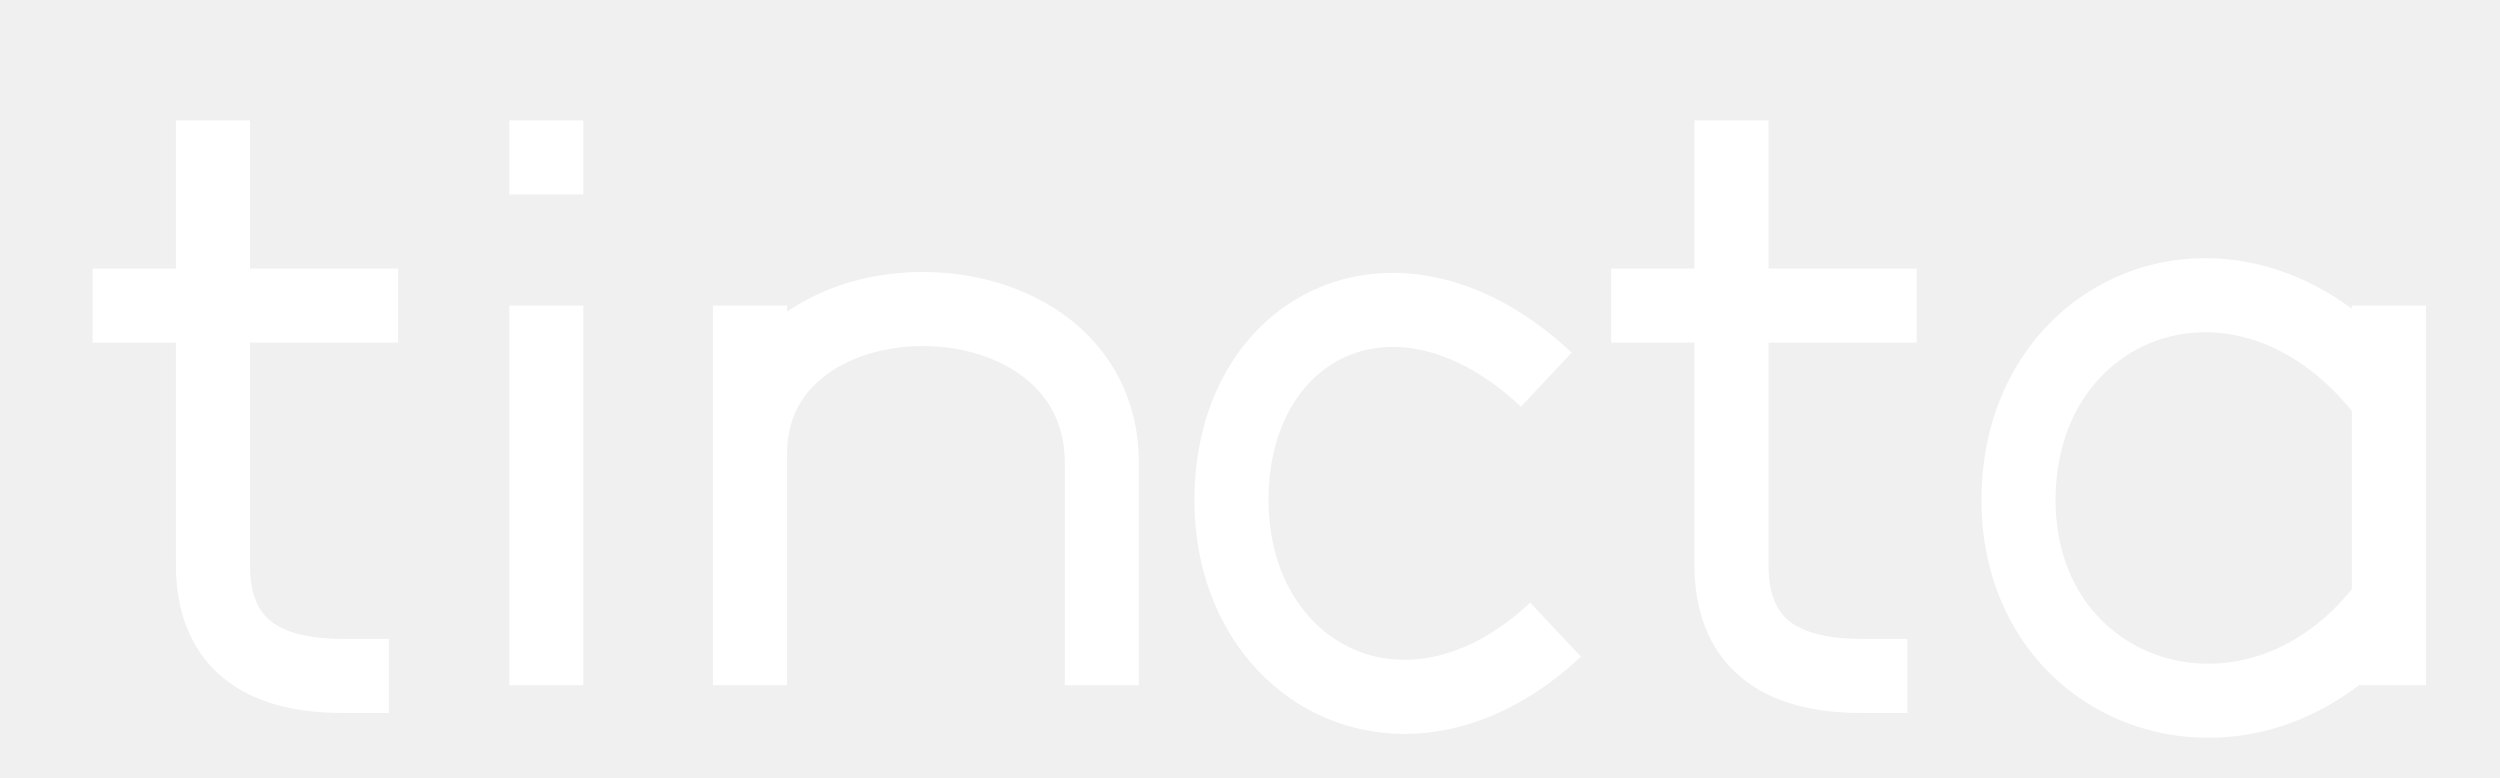
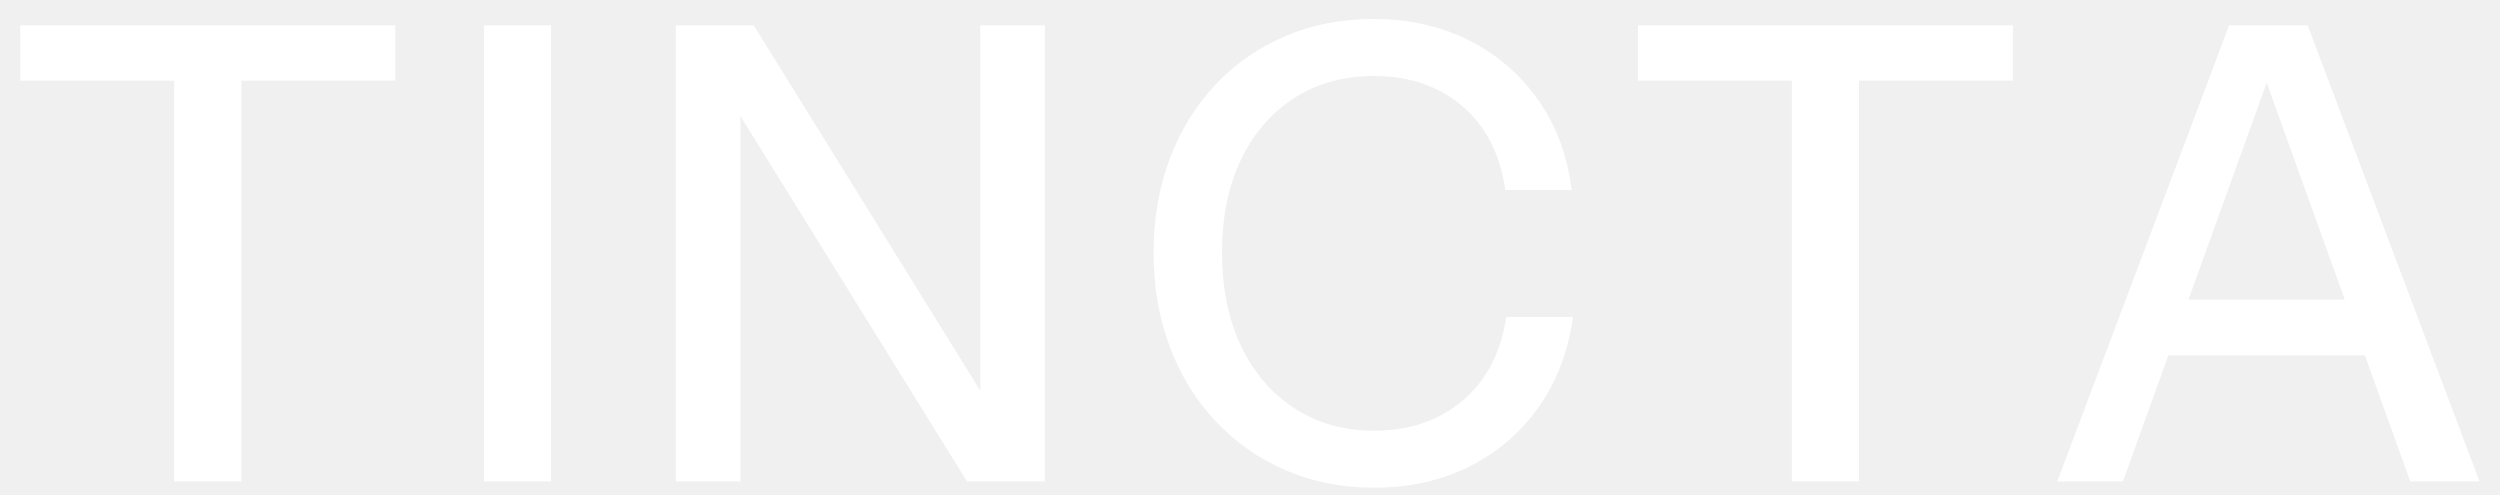
- <svg xmlns="http://www.w3.org/2000/svg" viewBox="0 0 270 84" role="img" aria-label="Tincta">
-   <g transform="translate(8 8)" fill="none" stroke="#FFFFFF" stroke-width="8" stroke-linecap="butt" stroke-linejoin="round">
-     <path d="M15 5V53Q15 65 29 65H34M2 25H35M51 25V66M73 66V25M73 41C73 20 111 20 111 42V66M159 33C143 18 125 27 125 46C125 65 144 75 160 60M179 5V53Q179 65 193 65H198M166 25H199M250 35C235 15 210 24 210 46C210 68 236 76 250 57M250 25V66" />
-     <path d="M51 5V13" />
+ <svg xmlns="http://www.w3.org/2000/svg" viewBox="0 0 3947.0 780" role="img" aria-label="Tincta">
+   <g fill="#FFFFFF">
+     <path d="M275 760.0V127.332H32V40.0H623.999V127.332H380.999V760.0Z" />
+     <path d="M764.001 760.0V40.0H869.999V760.0Z" />
+     <path d="M1067.001 760.0V40.0H1189.998L1572 655.999L1547.668 661.333V40.0H1649.666V760.0H1526.669L1144.667 144.001L1168.999 138.667V760.0Z" />
+     <path d="M2169.0 770.0Q2093.667 770.0 2030 742.5Q1966.334 715.0 1919.5 665.333Q1872.667 615.667 1847 547.833Q1821.334 480 1821.334 399Q1821.334 318 1846.834 250.667Q1872.334 183.333 1918.834 133.833Q1965.334 84.333 2029 57.167Q2092.667 30.0 2168.333 30.0Q2252 30.0 2318.833 63.5Q2385.666 97 2428.499 157.833Q2471.333 218.667 2481.333 300H2376.667Q2364.334 215 2308.667 167.499Q2253 119.999 2169.333 119.999Q2097.666 119.999 2043.499 154.666Q1989.333 189.333 1959.332 251.833Q1929.332 314.333 1929.332 398.667Q1929.332 483.334 1959.499 546.5Q1989.666 609.667 2043.999 644.834Q2098.333 680.001 2169.333 680.001Q2253 680.001 2309.334 632.334Q2365.668 584.667 2378.001 500.334H2483.333Q2472.333 581.667 2429.333 642.5Q2386.333 703.333 2319.666 736.667Q2253 770.0 2169.0 770.0Z" />
+     <path d="M2829 760.0V127.332H2586V40.0H3177.999V127.332H2934.999V760.0Z" />
+     <path d="M3248 760.0 3519.334 40.0H3611.333L3351.665 760.0ZM3805.334 760.0 3546 40.0H3643.333L3914.666 760.0ZM3385.334 473H3770.666V560.999H3385.334Z" />
  </g>
</svg>
